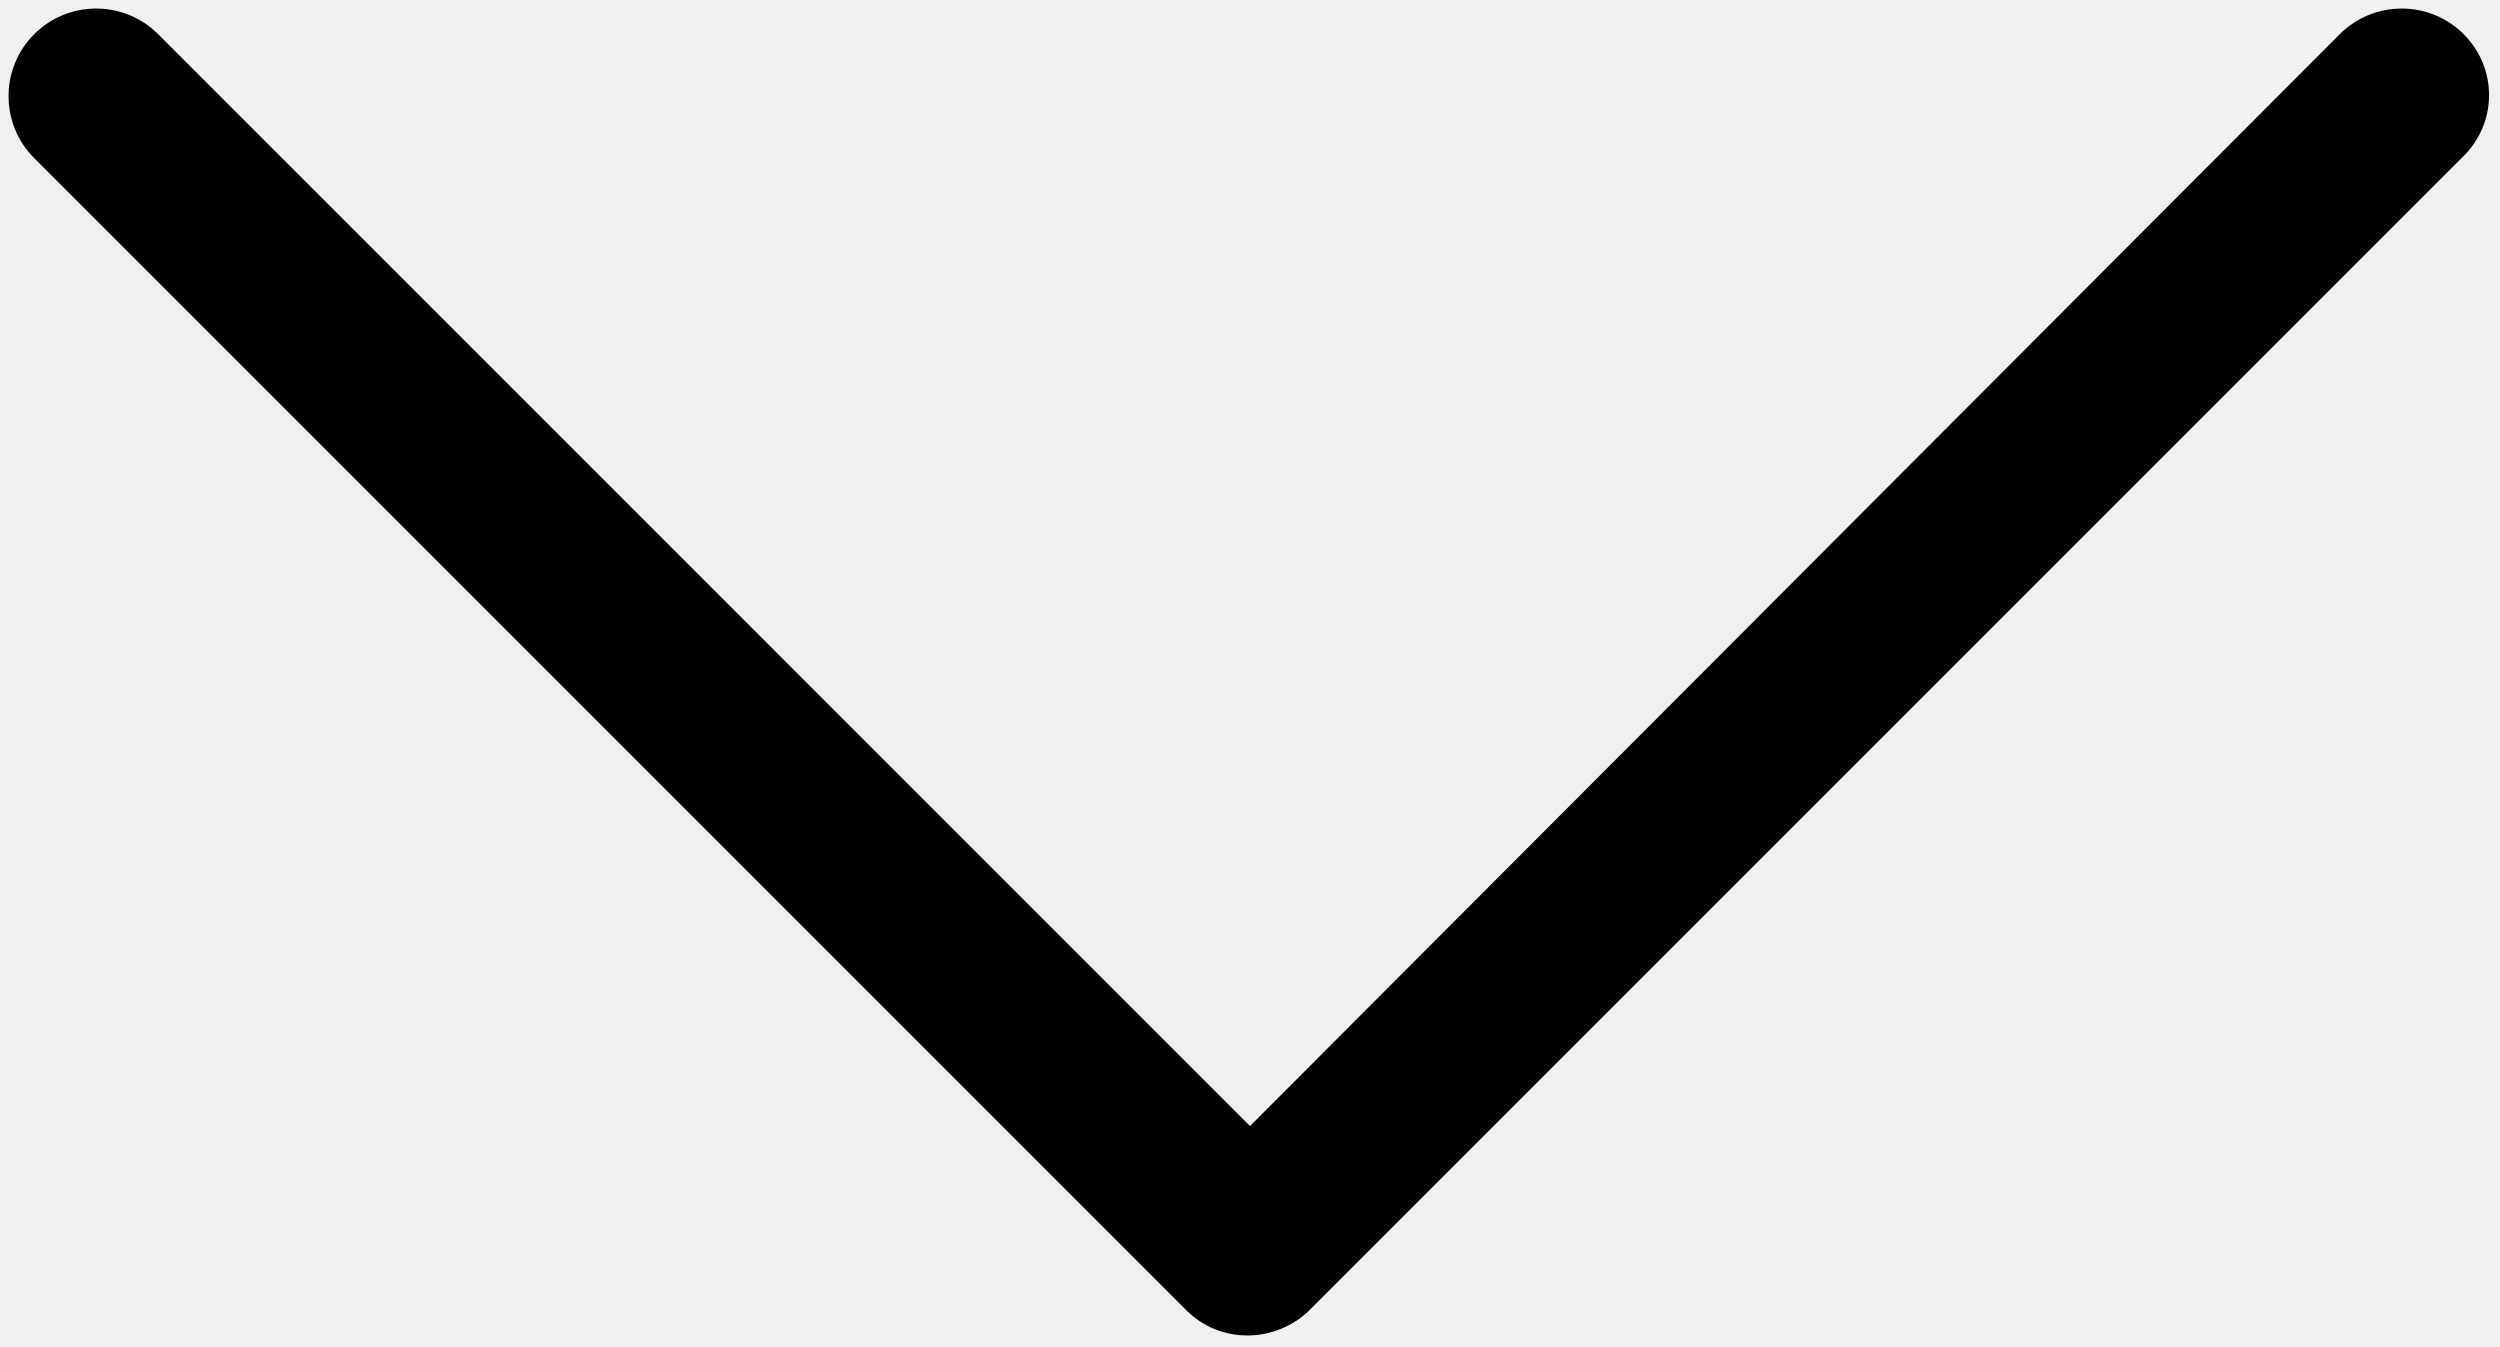
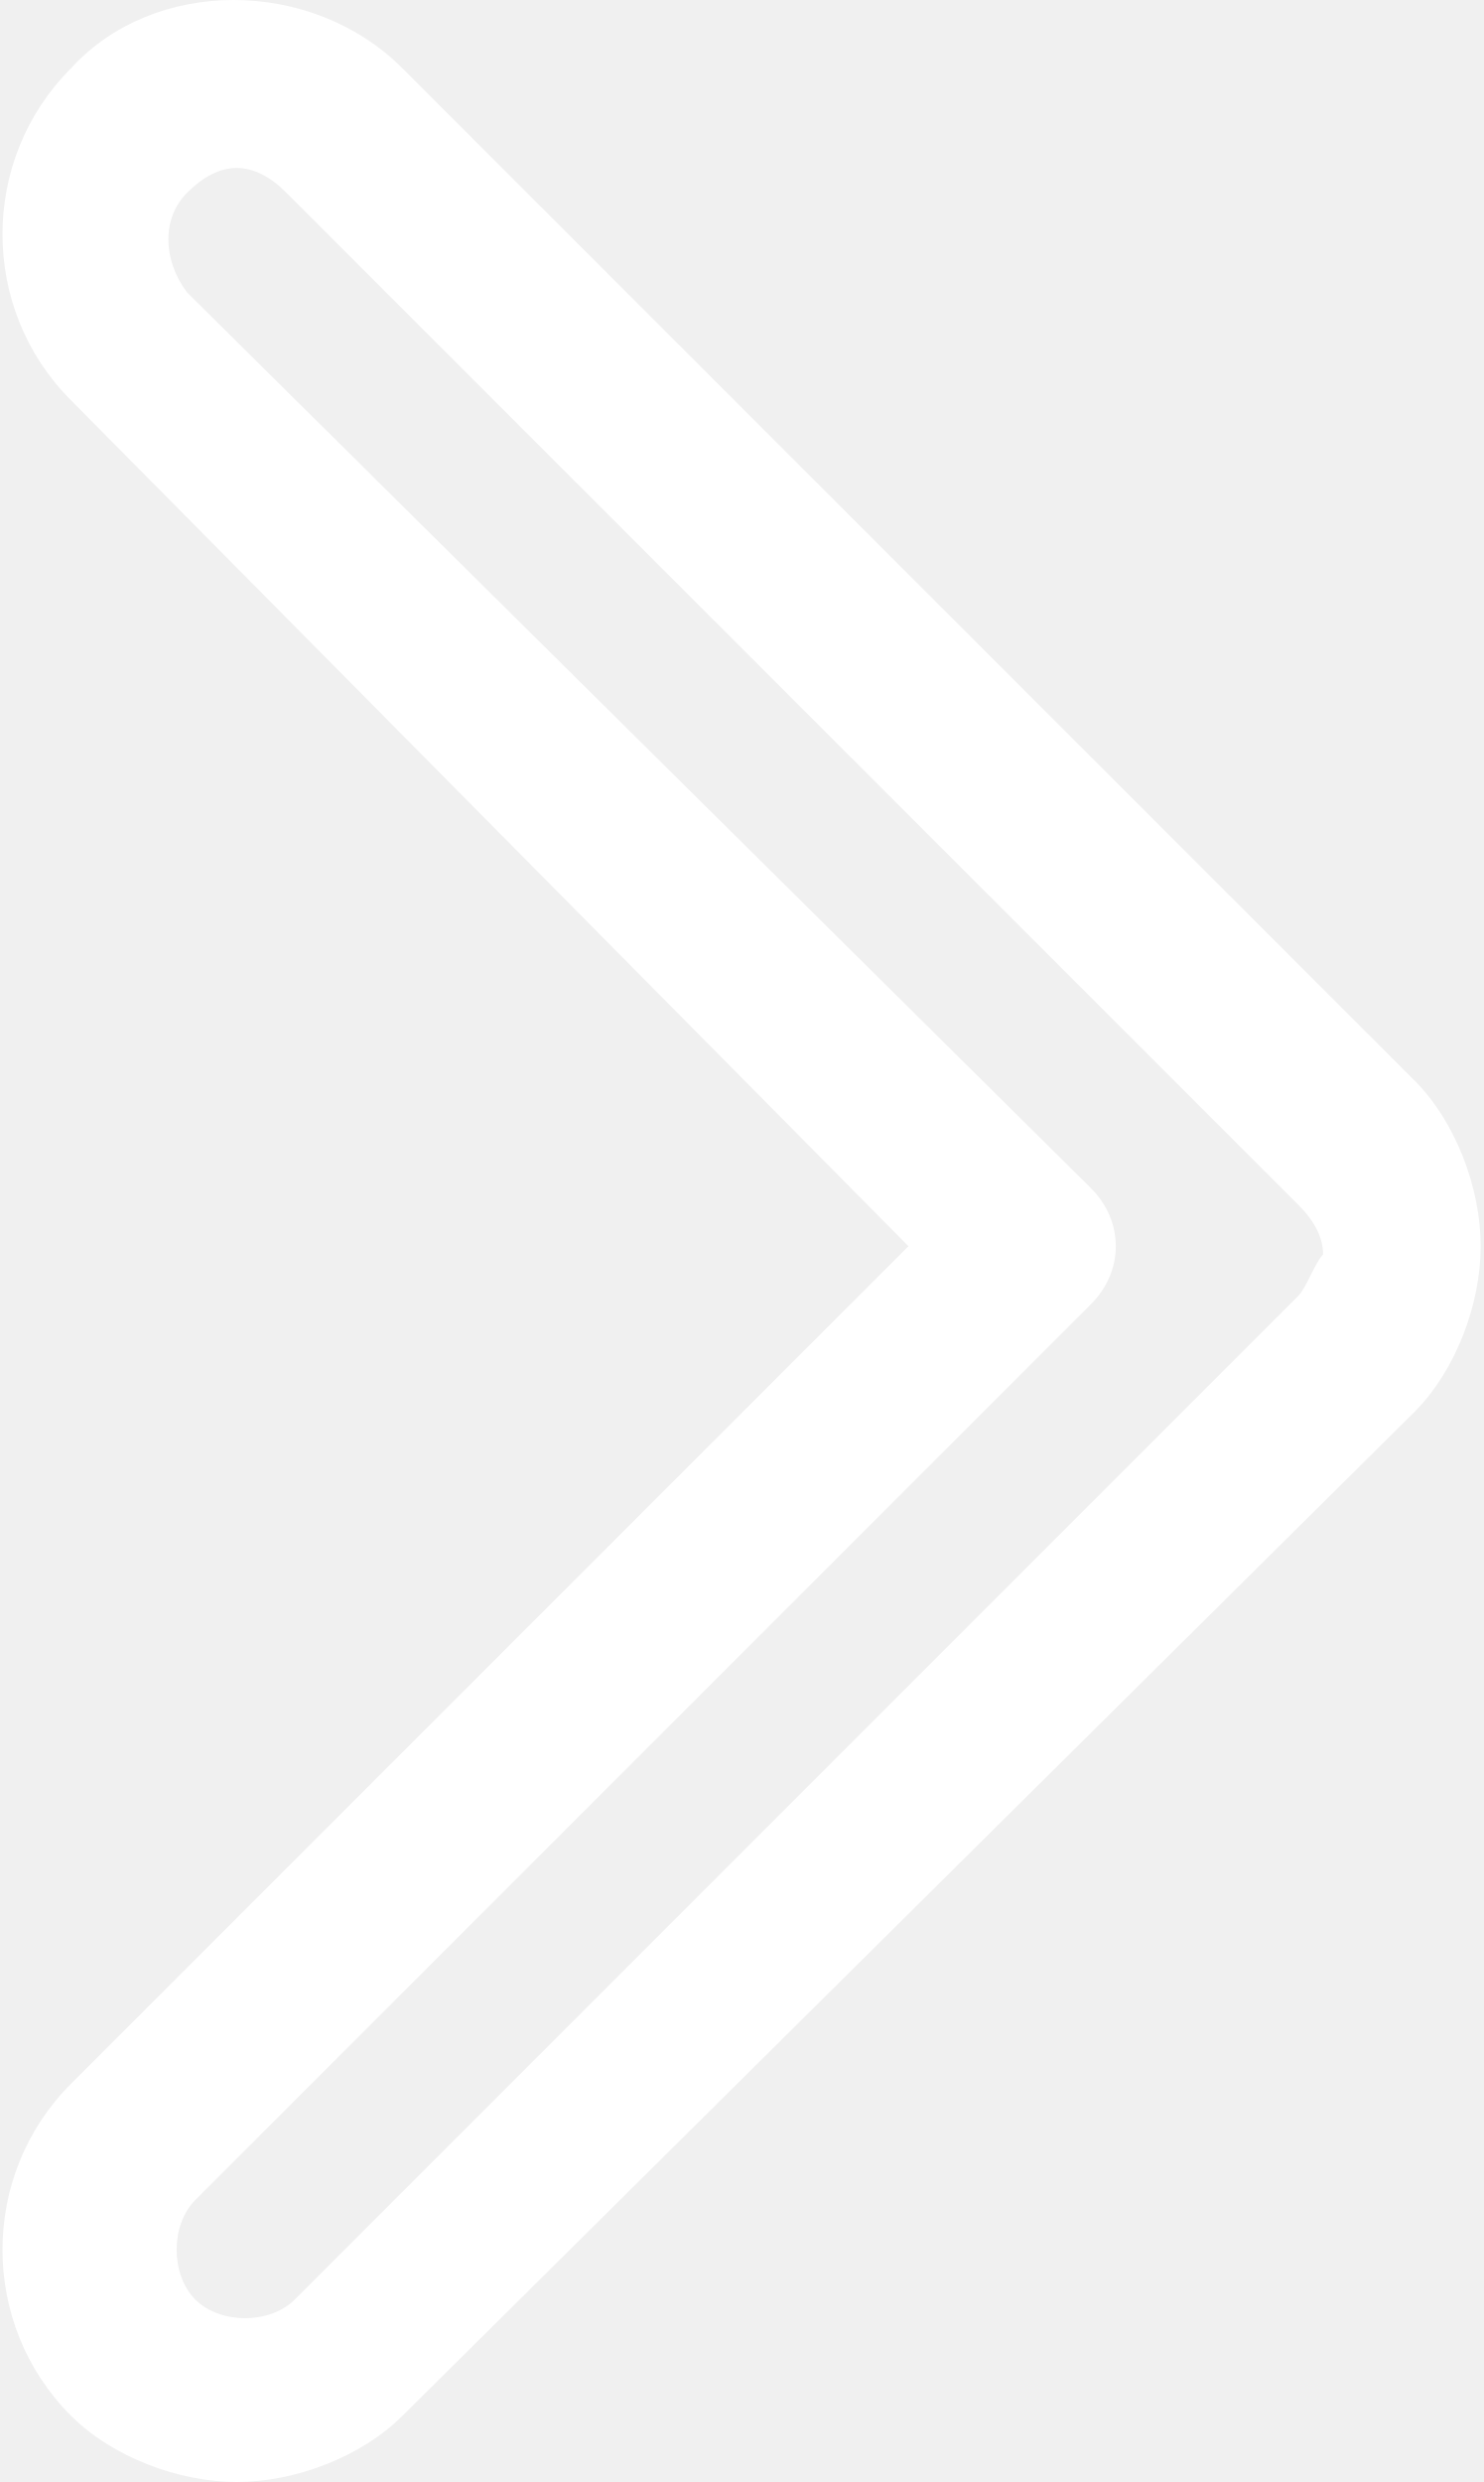
- <svg xmlns="http://www.w3.org/2000/svg" width="117px" height="63px" viewBox="0 0 117 63" version="1.1">
+ <svg xmlns="http://www.w3.org/2000/svg" width="306px" height="512px" viewBox="0 0 306 512" version="1.1">
  <g id="Page-1" stroke="none" stroke-width="1" fill="none" fill-rule="evenodd">
-     <g id="down-arrow" fill="#000000">
-       <path d="M115.3,1.6 C113.7,0 111.1,0 109.5,1.6 L58.5,52.7 L7.4,1.6 C5.8,0 3.2,0 1.6,1.6 C-1.77635684e-15,3.2 -1.77635684e-15,5.8 1.6,7.4 L55.5,61.3 C56.3,62.1 57.3,62.5 58.4,62.5 C59.4,62.5 60.5,62.1 61.3,61.3 L115.2,7.4 C116.9,5.8 116.9,3.2 115.3,1.6 Z" id="Path" />
+     <g id="467282" fill="#FFFFFF" fill-rule="nonzero">
+       <path d="M291.8,222.851 L83.065,14.116 C64.244,-4.705 31.737,-4.705 14.627,14.116 C-4.193,32.937 -4.193,63.733 14.627,82.554 L187.433,257.07 L14.628,429.875 C-4.192,448.696 -4.192,479.493 14.628,498.313 C23.183,506.868 36.87,512 48.846,512 C60.822,512 74.511,506.868 83.065,498.312 L291.8,291.288 C300.355,282.733 305.488,269.046 305.488,257.069 C305.488,245.093 300.355,231.406 291.8,222.851 Z M267.847,267.335 L60.823,474.36 C55.69,479.492 45.425,479.492 40.292,474.36 C35.159,469.228 35.159,458.961 40.292,453.829 L225.074,269.047 C231.918,262.203 231.918,251.938 225.074,245.094 L38.581,60.312 C33.448,53.468 33.448,44.913 38.581,39.781 C42.003,36.359 45.425,34.649 48.847,34.649 C52.269,34.649 55.691,36.359 59.113,39.781 L267.848,248.516 C271.27,251.938 272.98,255.36 272.98,258.782 C271.269,260.491 269.558,265.625 267.847,267.335 Z" id="Shape" />
    </g>
  </g>
</svg>
